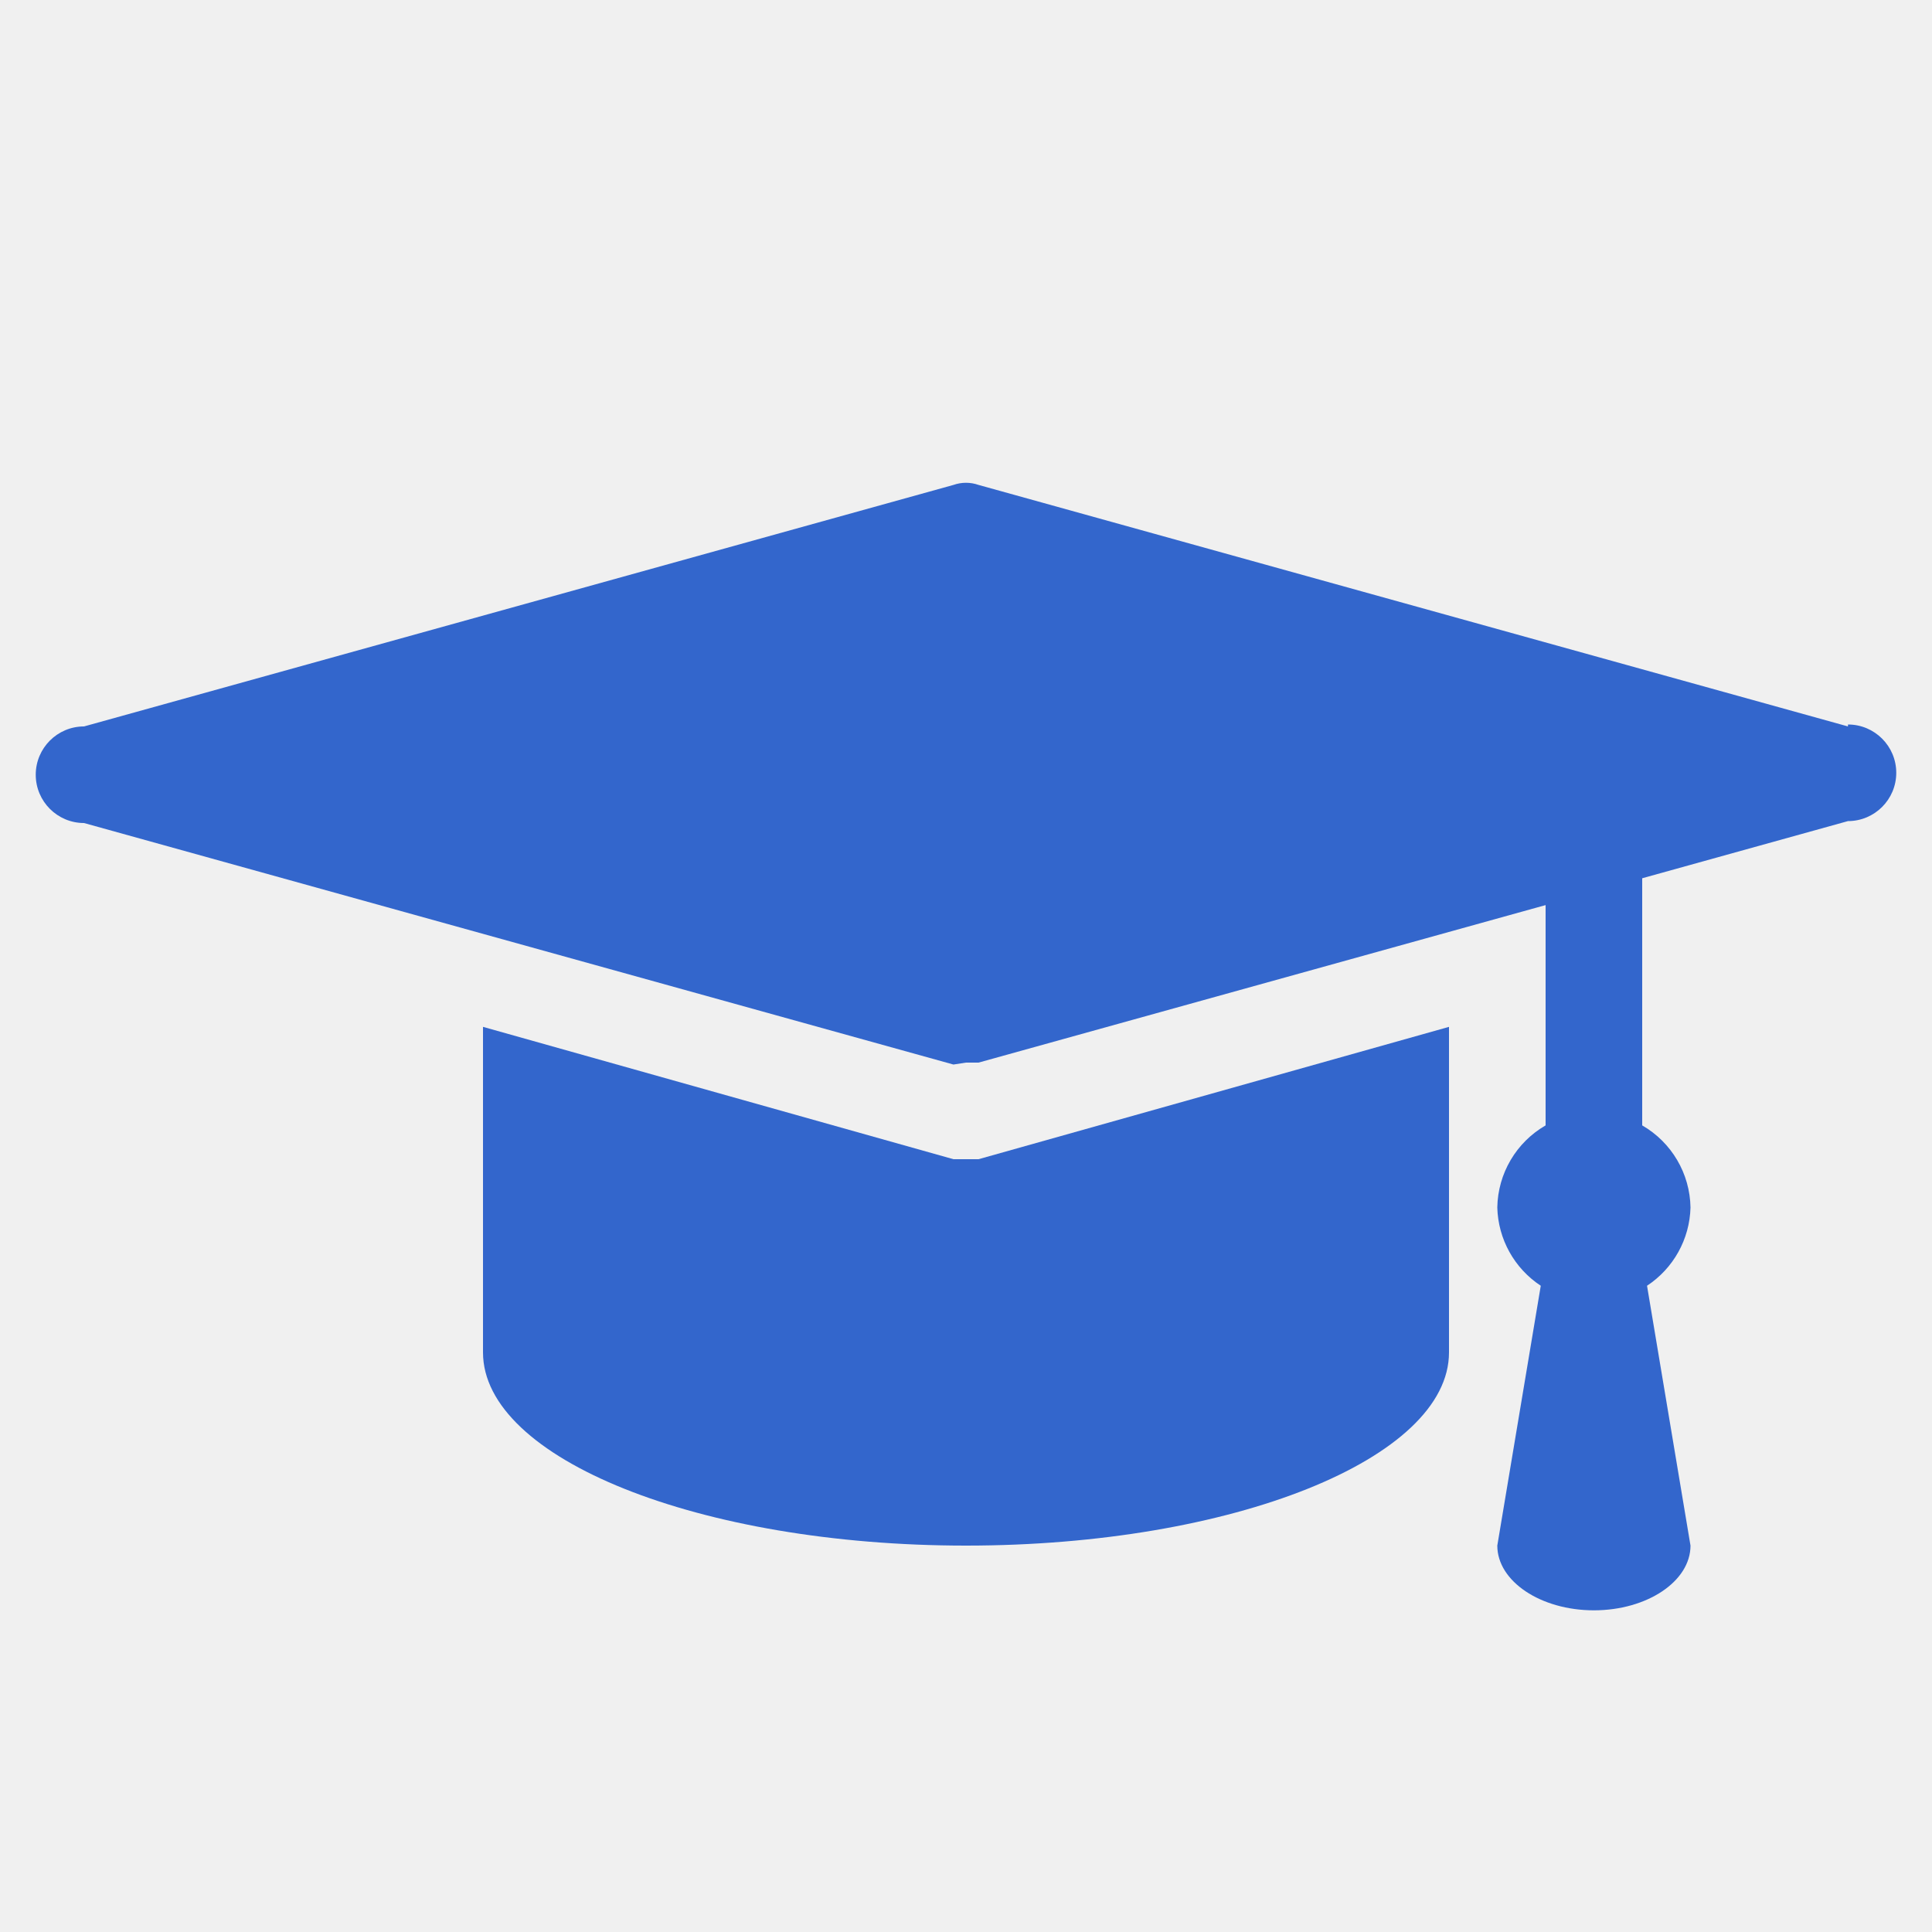
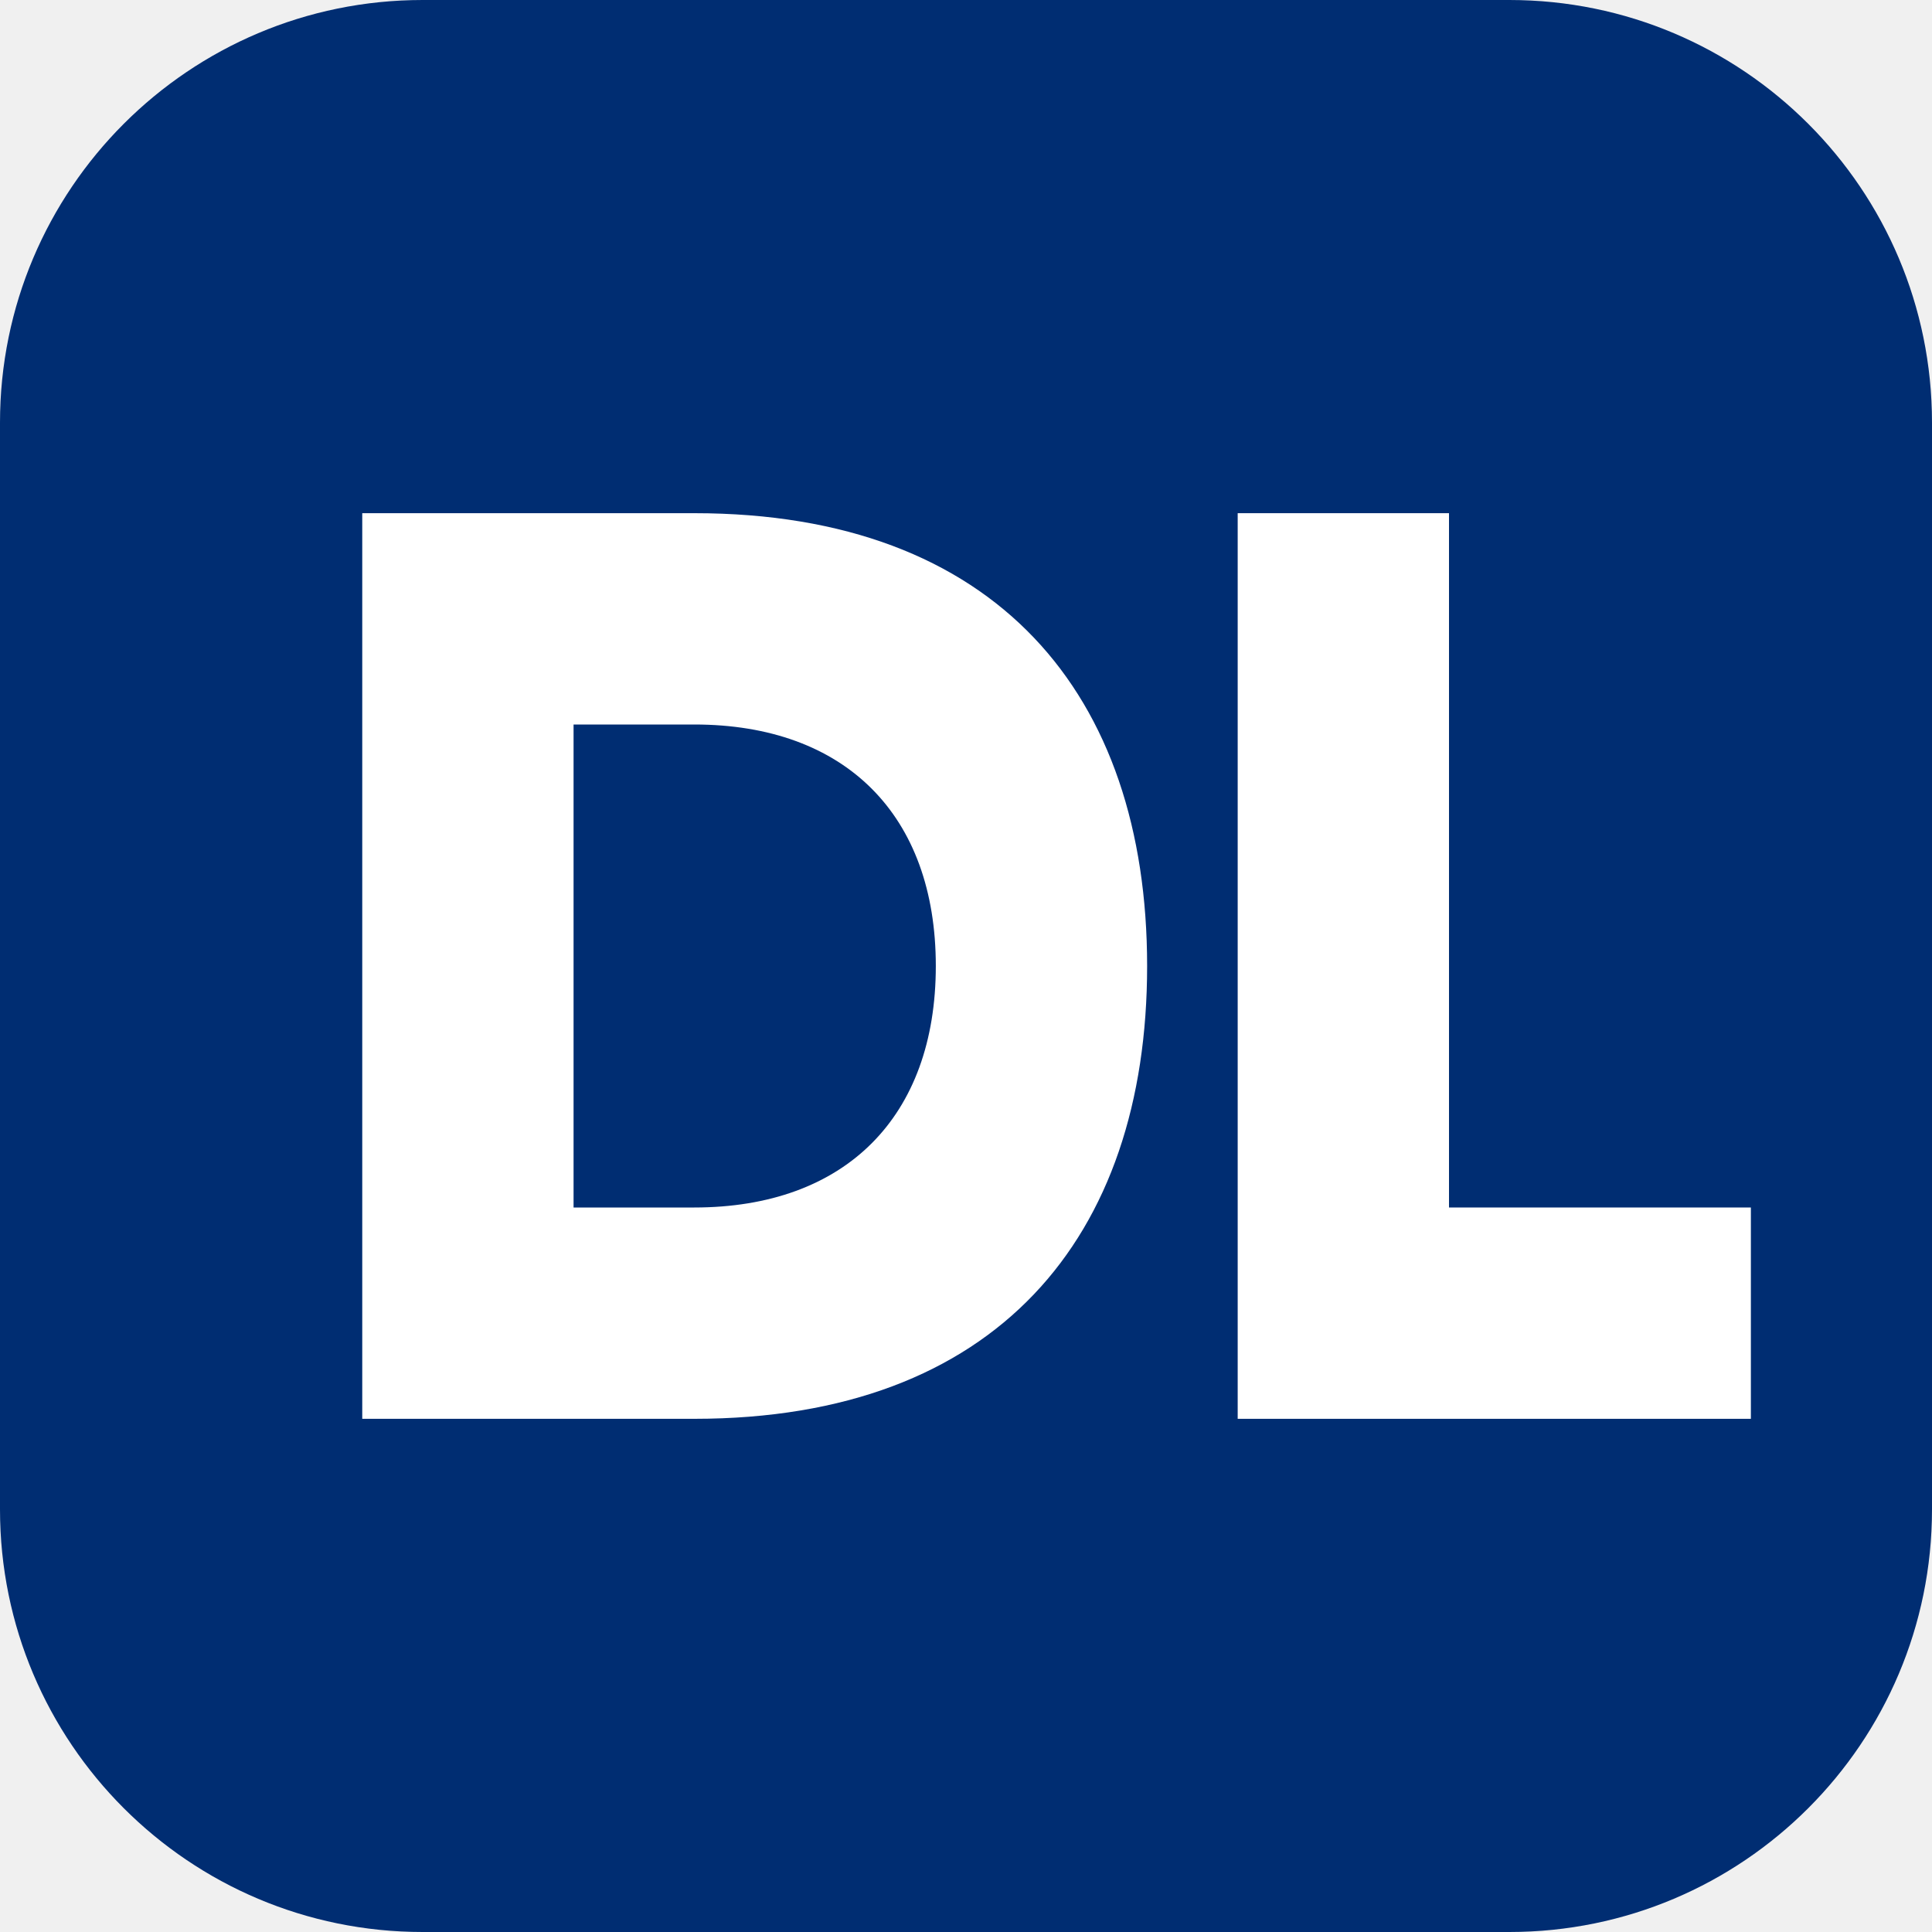
- <svg xmlns="http://www.w3.org/2000/svg" viewBox="2 2 20 20">
-   <path d="M12.13,14,12,14l-.13,0L7,12.63V16c0,1.1,2.24,2,5,2s5-.9,5-2V12.63Z" fill="#36c" />
-   <path d="M21.13,9.52l-9-2.5a.39.39,0,0,0-.26,0l-9,2.5a.5.5,0,0,0,0,1l9,2.5L12,13l.13,0,9-2.5a.5.5,0,0,0,0-1Z" fill="#36c" />
-   <path d="M19.5,14.5a1,1,0,0,0-.5-.85V10H18v3.65a1,1,0,0,0-.5.85,1,1,0,0,0,.45.81L17.5,18c0,.37.45.67,1,.67s1-.3,1-.67l-.45-2.69A1,1,0,0,0,19.5,14.5Z" fill="#36c" />
+ <svg xmlns="http://www.w3.org/2000/svg" viewBox="0 0 64 64">
+   <rect width="64" height="64" rx="14" fill="#002d72" />
+   <path fill="#fff" fill-rule="evenodd" d="M12 17h11c10 0 15 6 15 15s-5 15-15 15H12V17zm7 7v16h4c5 0 8-3 8-8s-3-8-8-8h-4z" />
+   <path fill="#fff" d="M41 17h7v23h10v7H41z" />
</svg>
